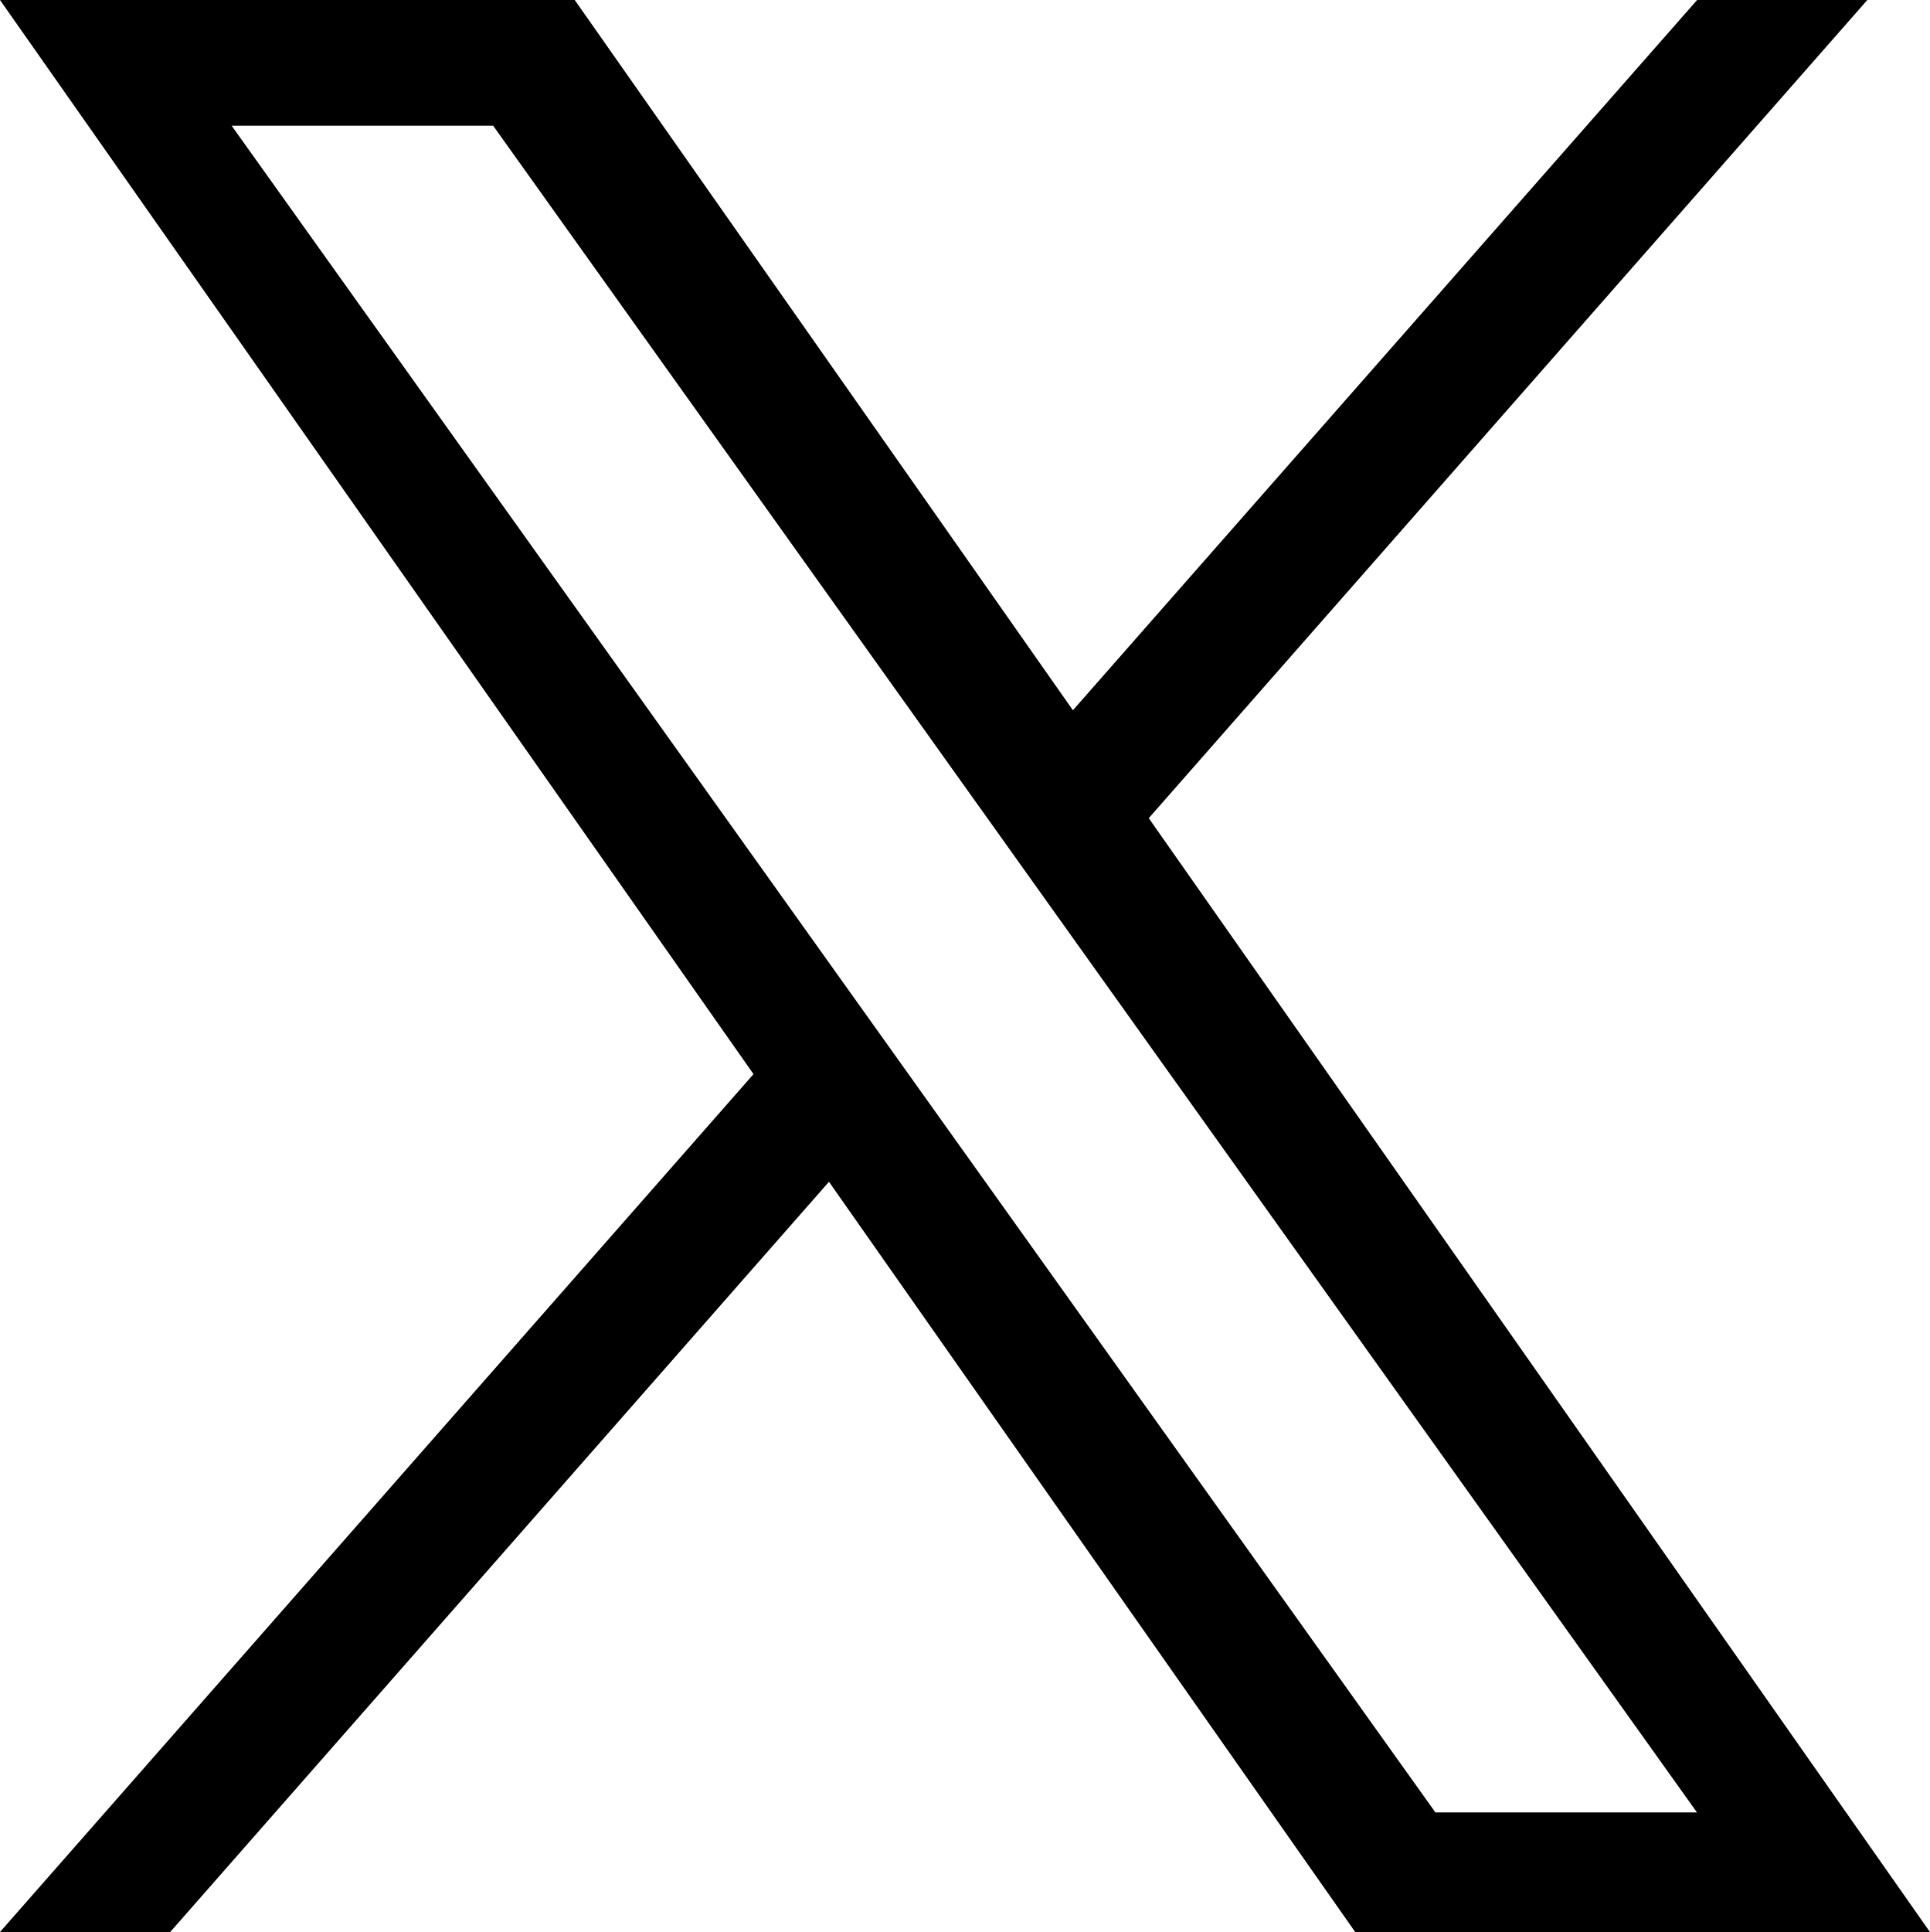
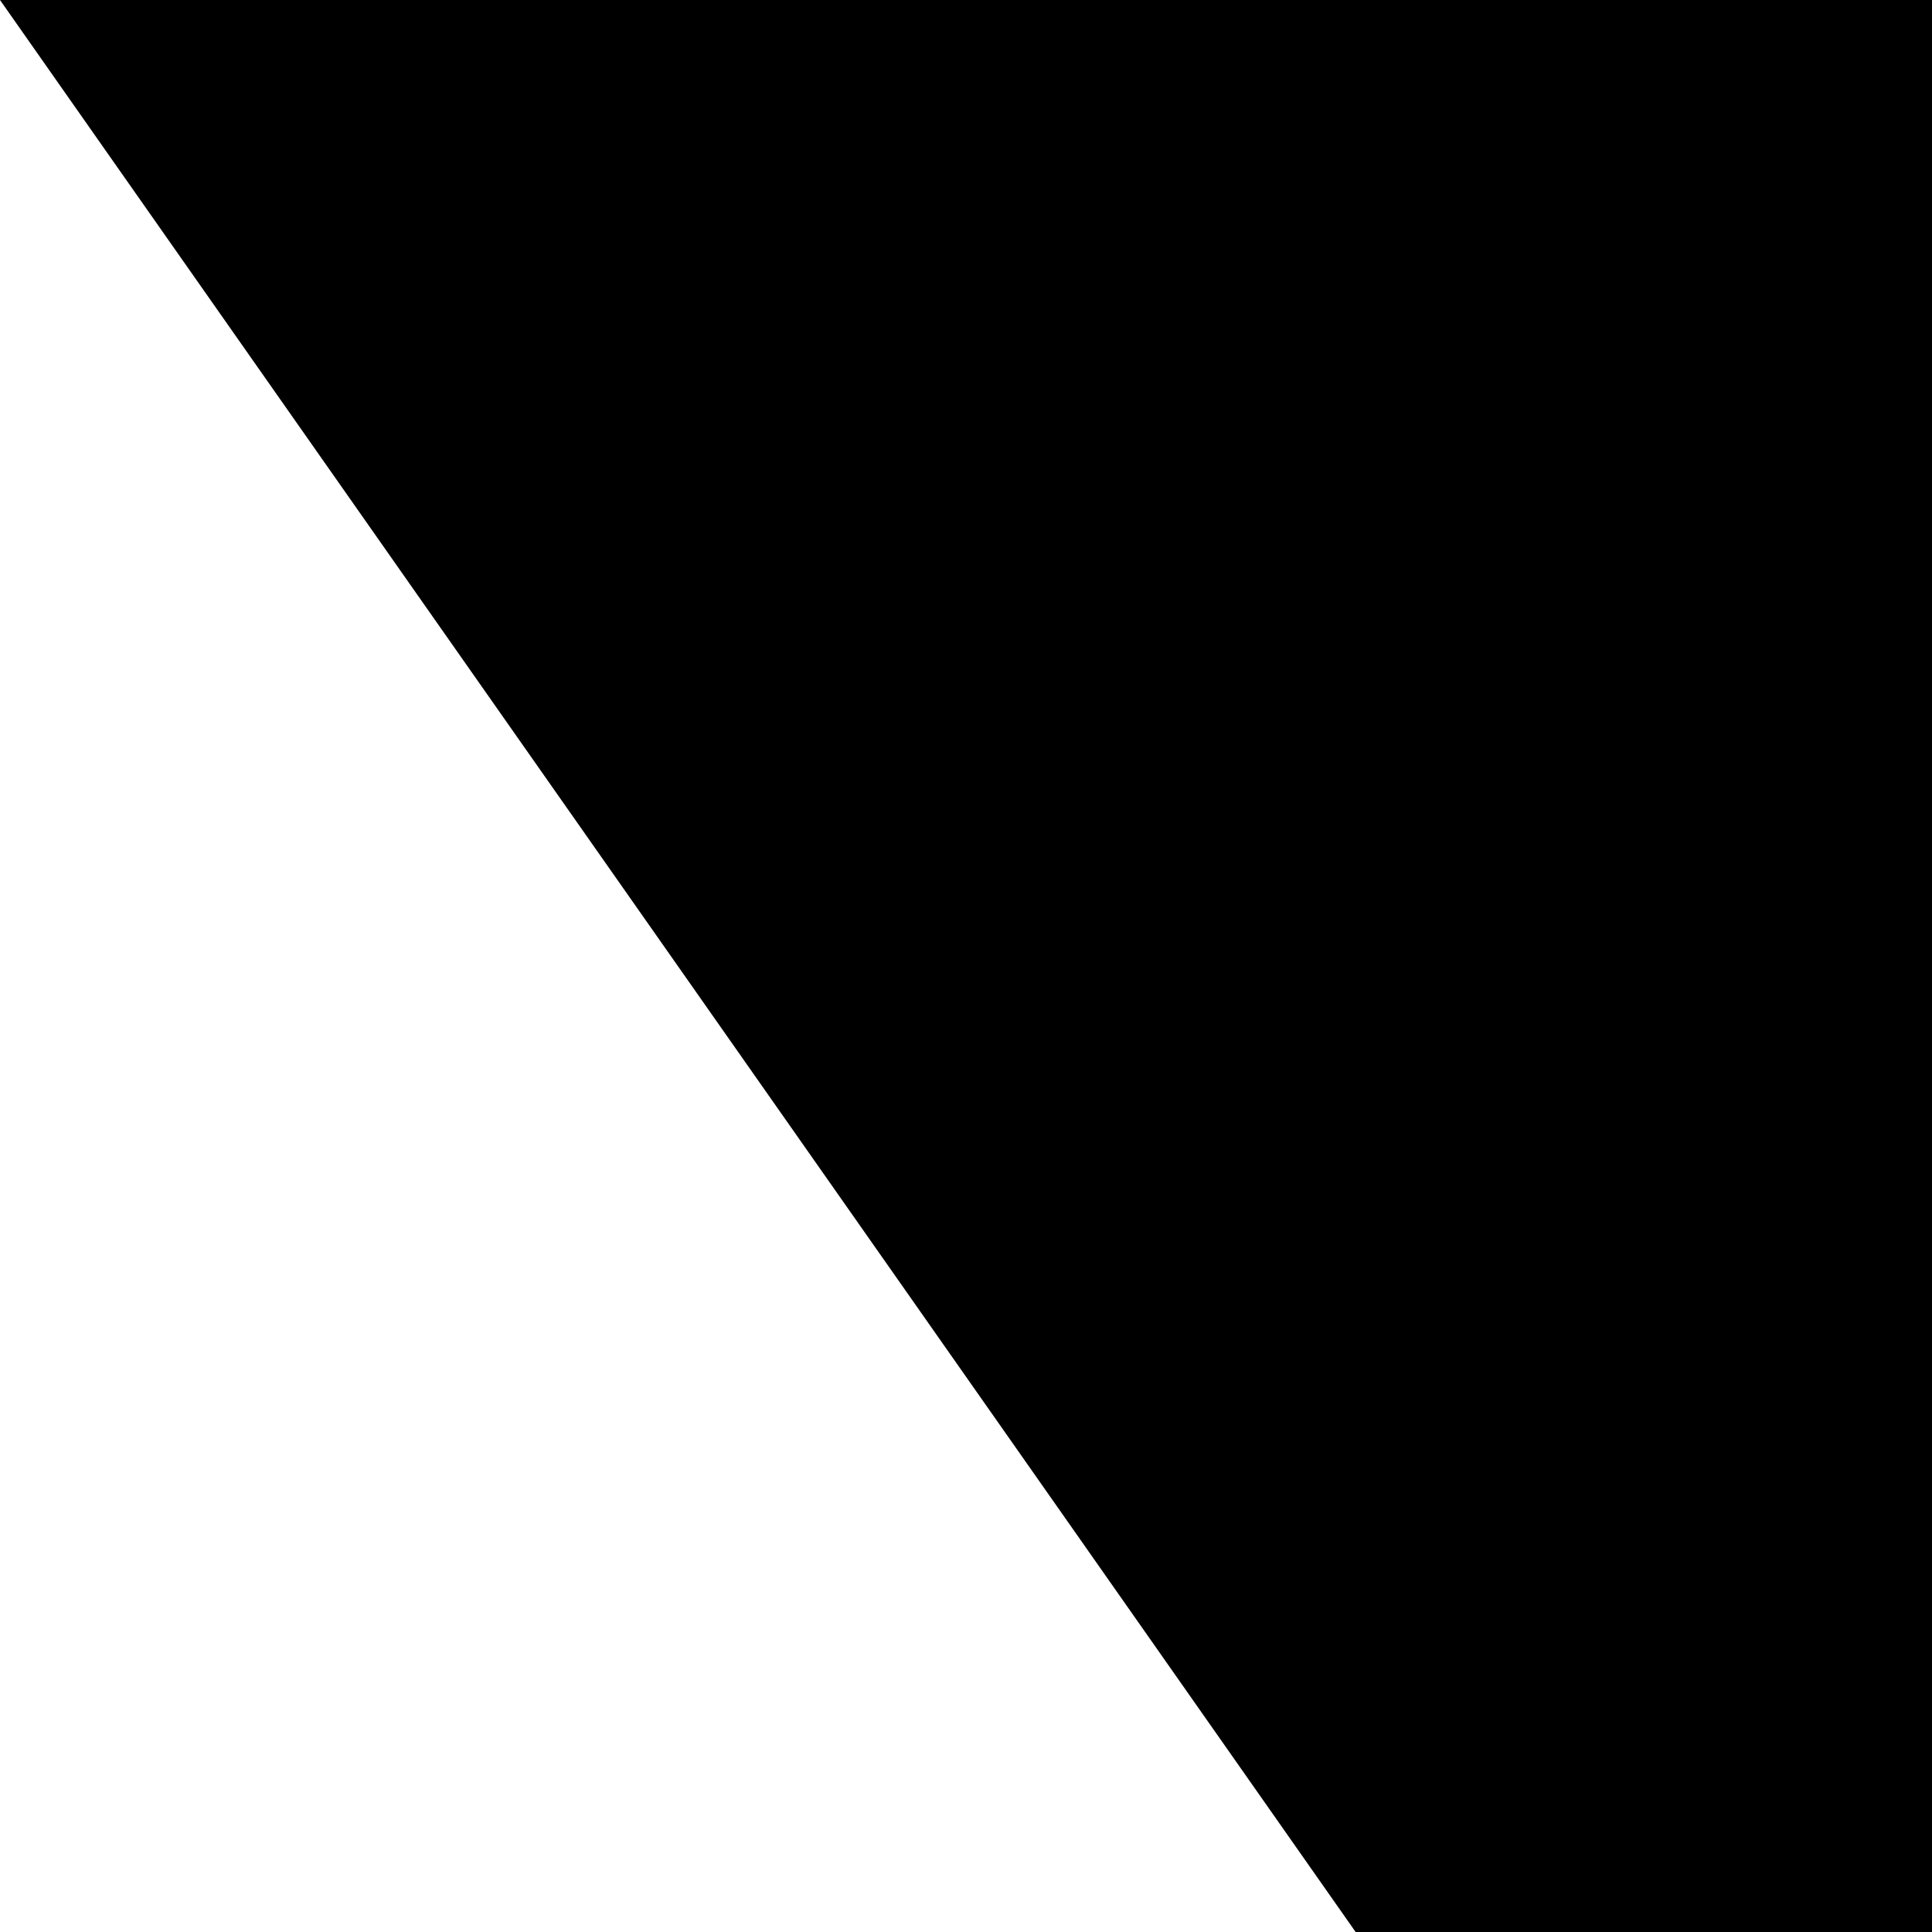
- <svg xmlns="http://www.w3.org/2000/svg" width="300" height="300.251" version="1.1">
+ <svg xmlns="http://www.w3.org/2000/svg" width="20" height="20" version="1.1">
  <path d="M178.57 127.15 290.27 0h-26.46l-97.03 110.38L89.34 0H0l117.13 166.93L0 300.25h26.46l102.4-116.59 81.8 116.59h89.34M36.01 19.54H76.66l187.13 262.13h-40.66" />
</svg>
